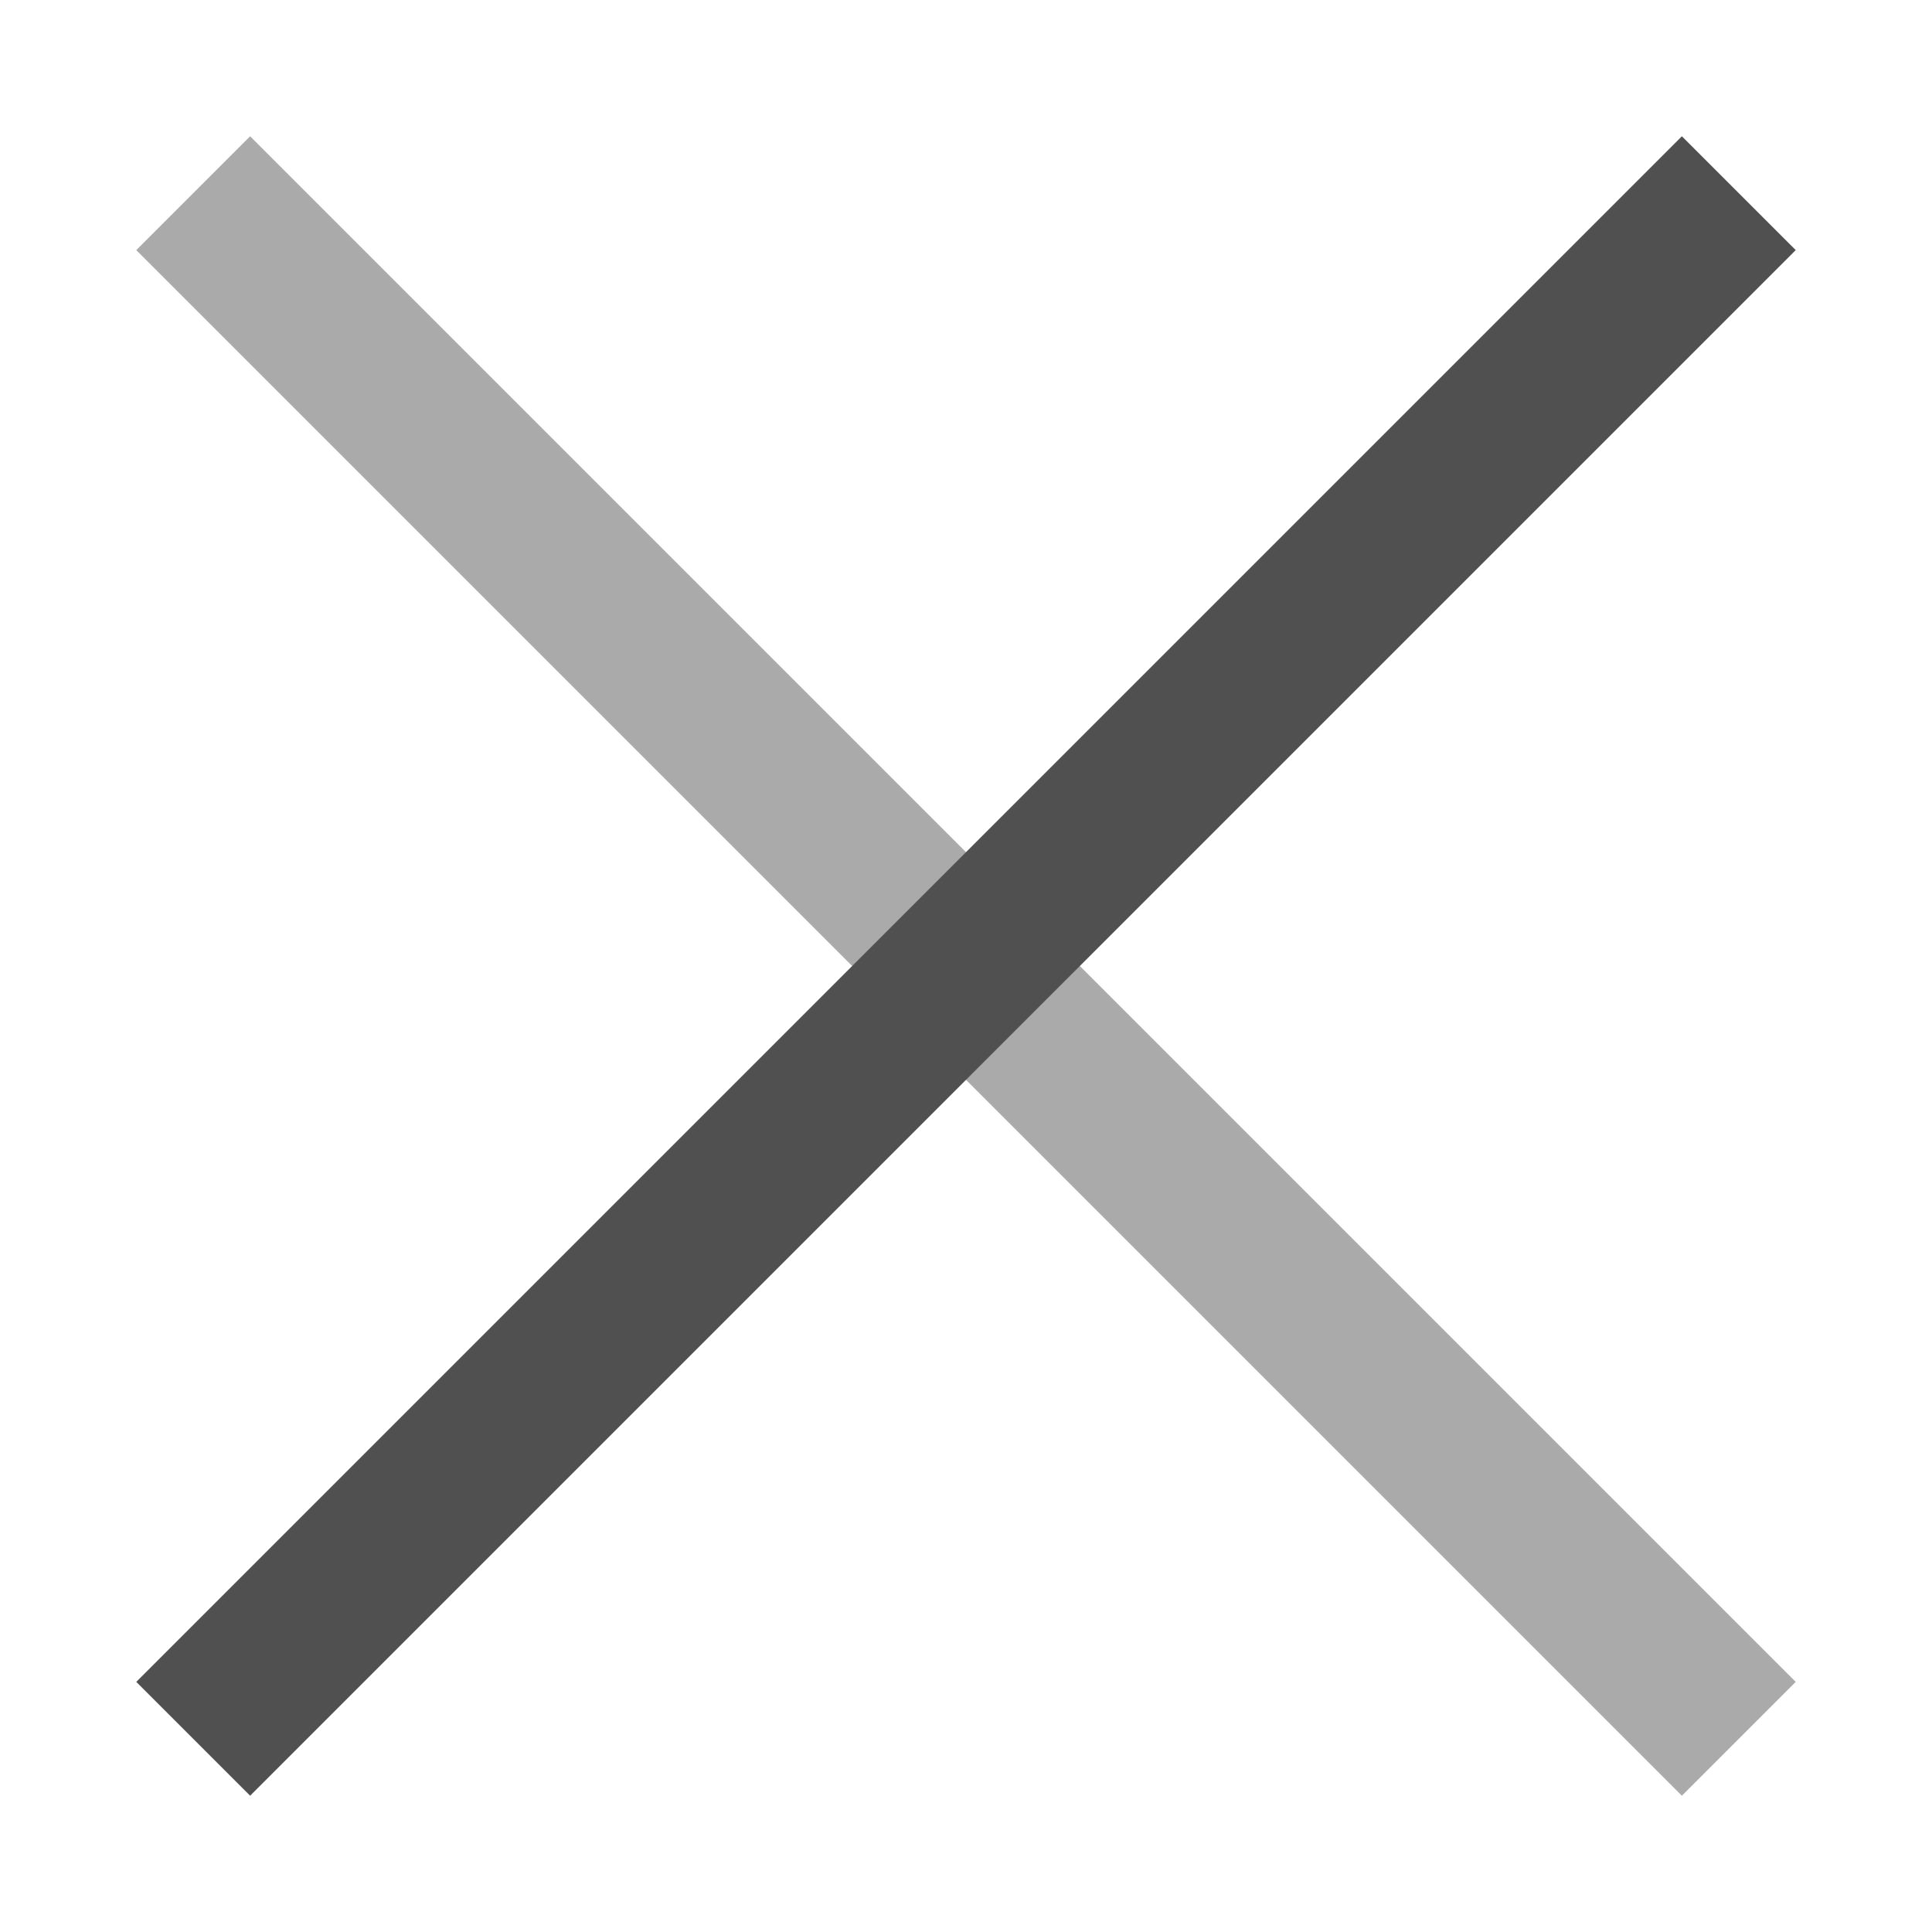
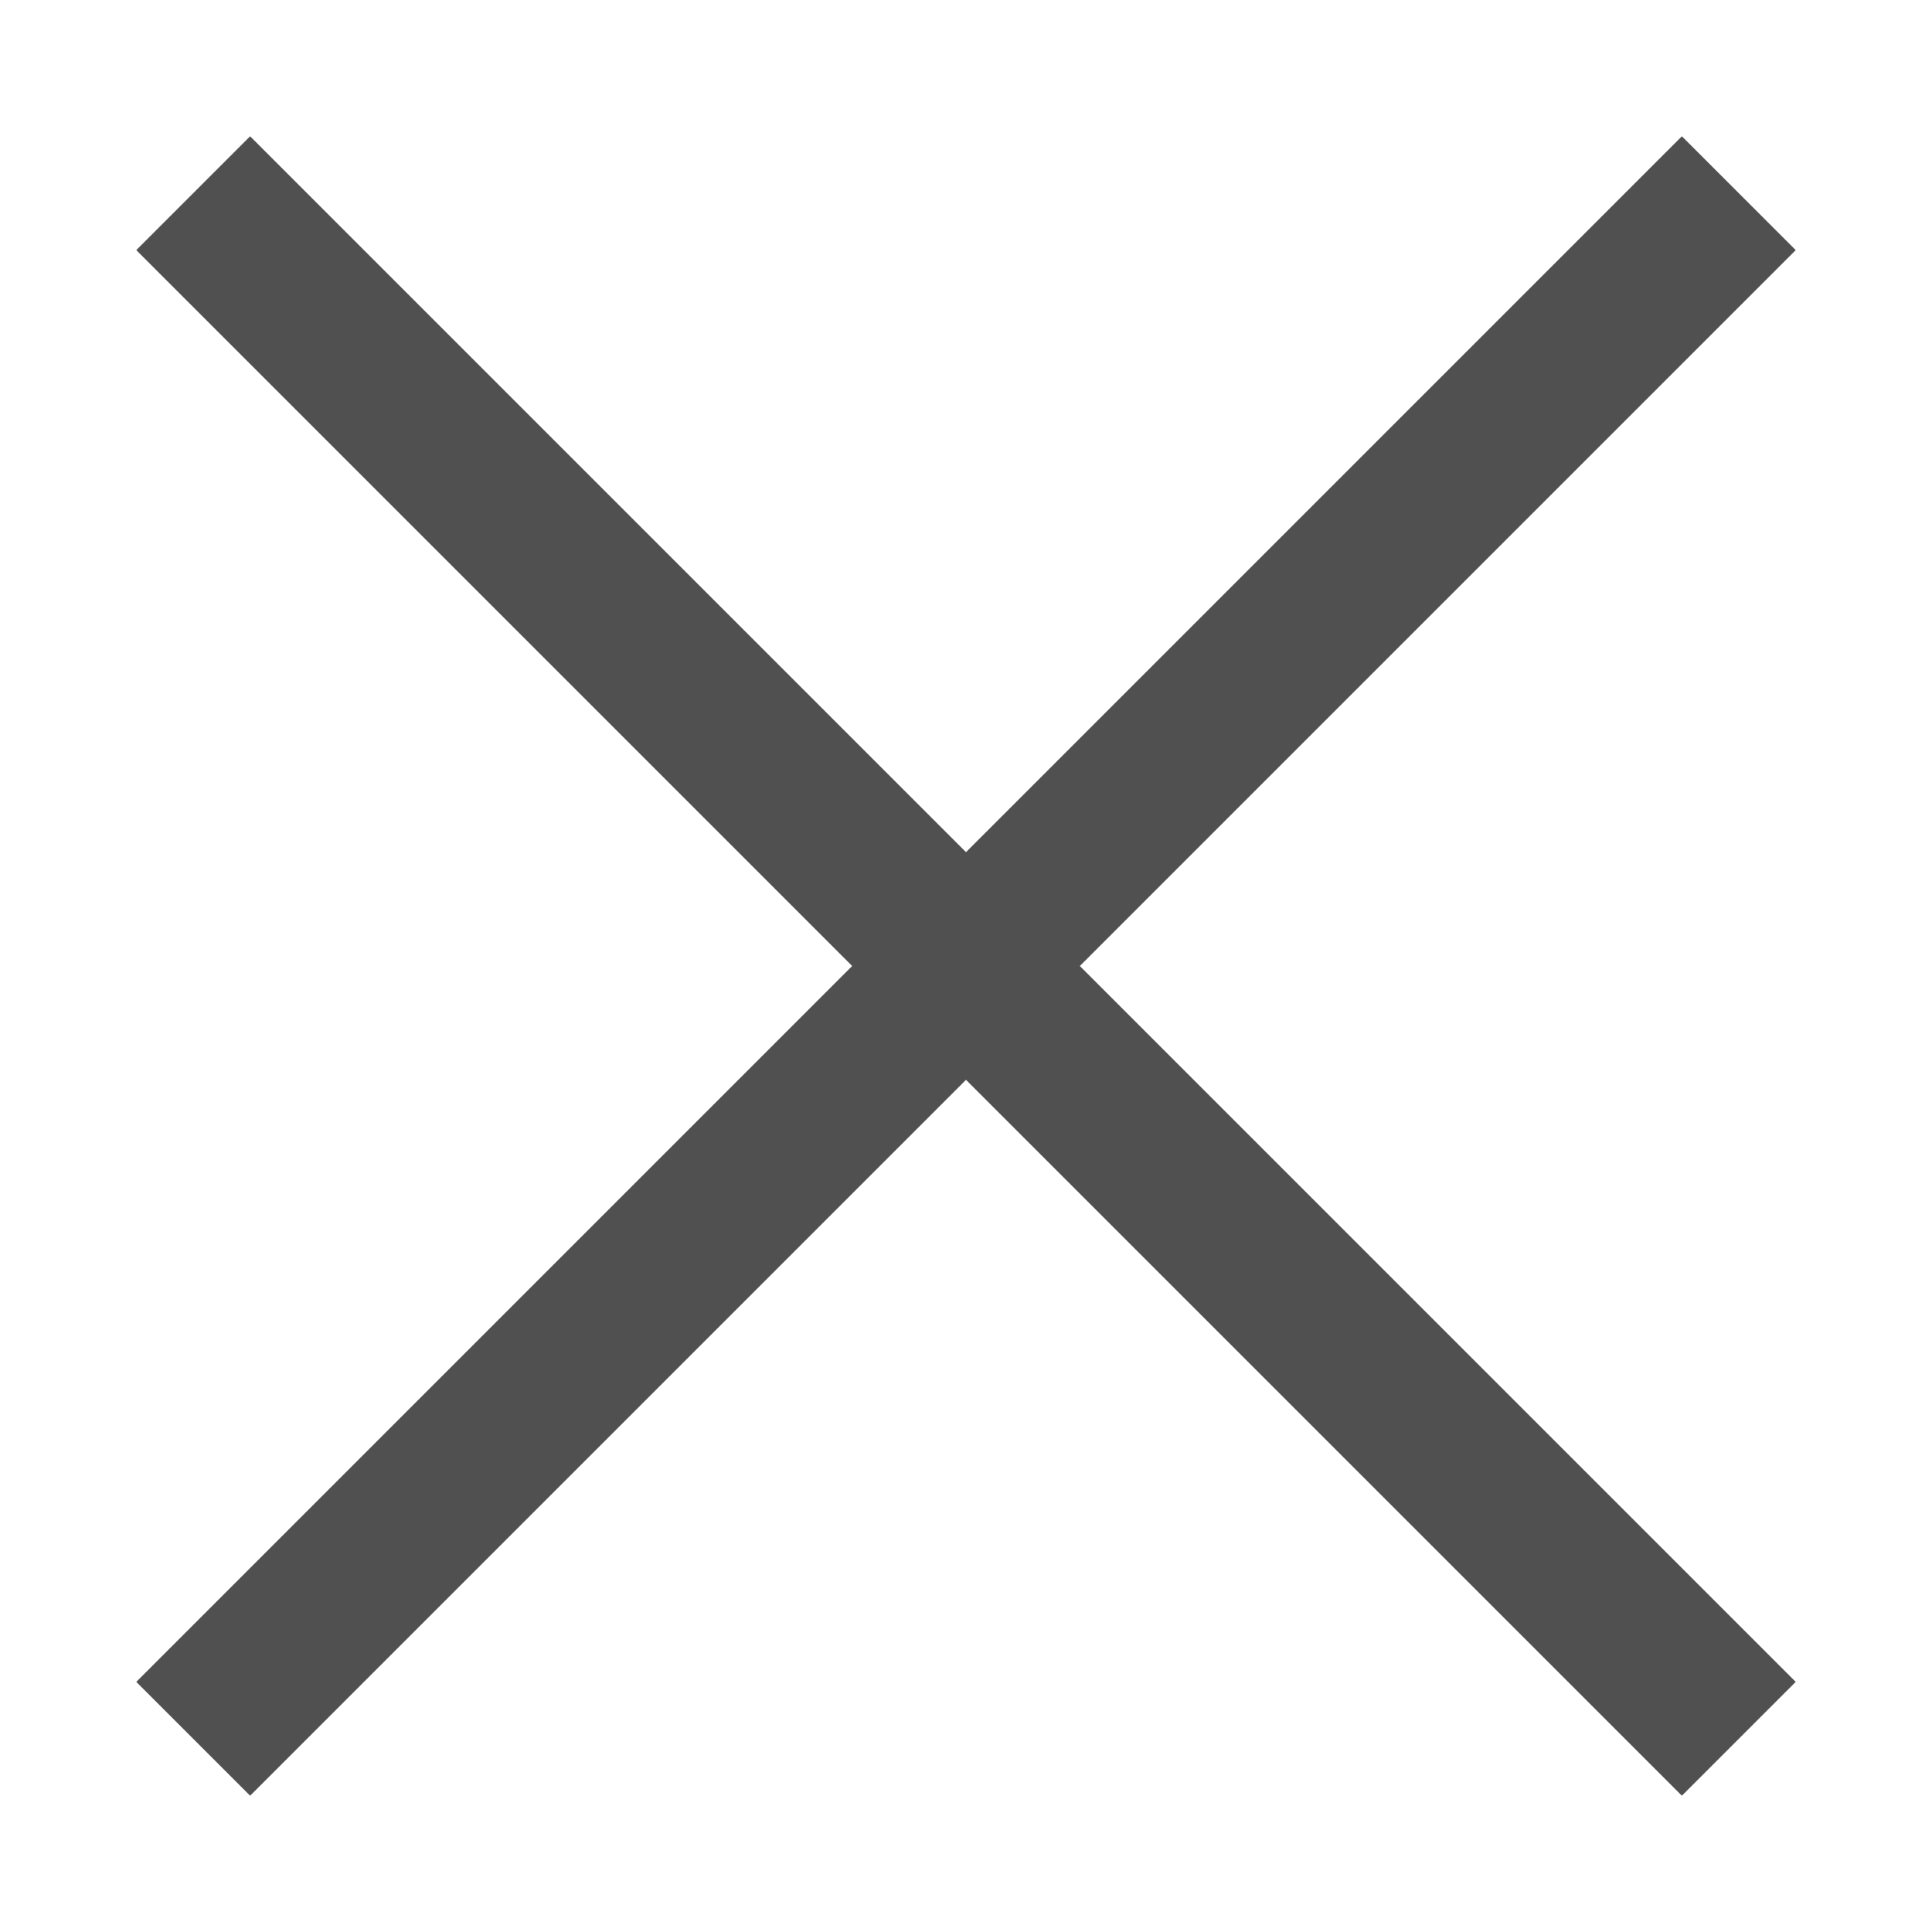
<svg xmlns="http://www.w3.org/2000/svg" id="close-svg" viewBox="0 0 300 300" shape-rendering="geometricPrecision" text-rendering="geometricPrecision">
-   <line id="close-svg-s-line1" x1="-120" y1="-120" x2="120" y2="120" transform="translate(150 150)" fill="none" stroke="#aaaaaa" stroke-width="25" />
+   <line id="close-svg-s-line1" x1="-120" y1="-120" x2="120" y2="120" transform="translate(150 150)" fill="none" stroke="#505050" stroke-width="25" />
  <line id="close-svg-u-copy-of-line" x1="-120" y1="120" x2="120" y2="-120" transform="translate(150 150)" fill="none" stroke="#505050" stroke-width="25" />
</svg>
